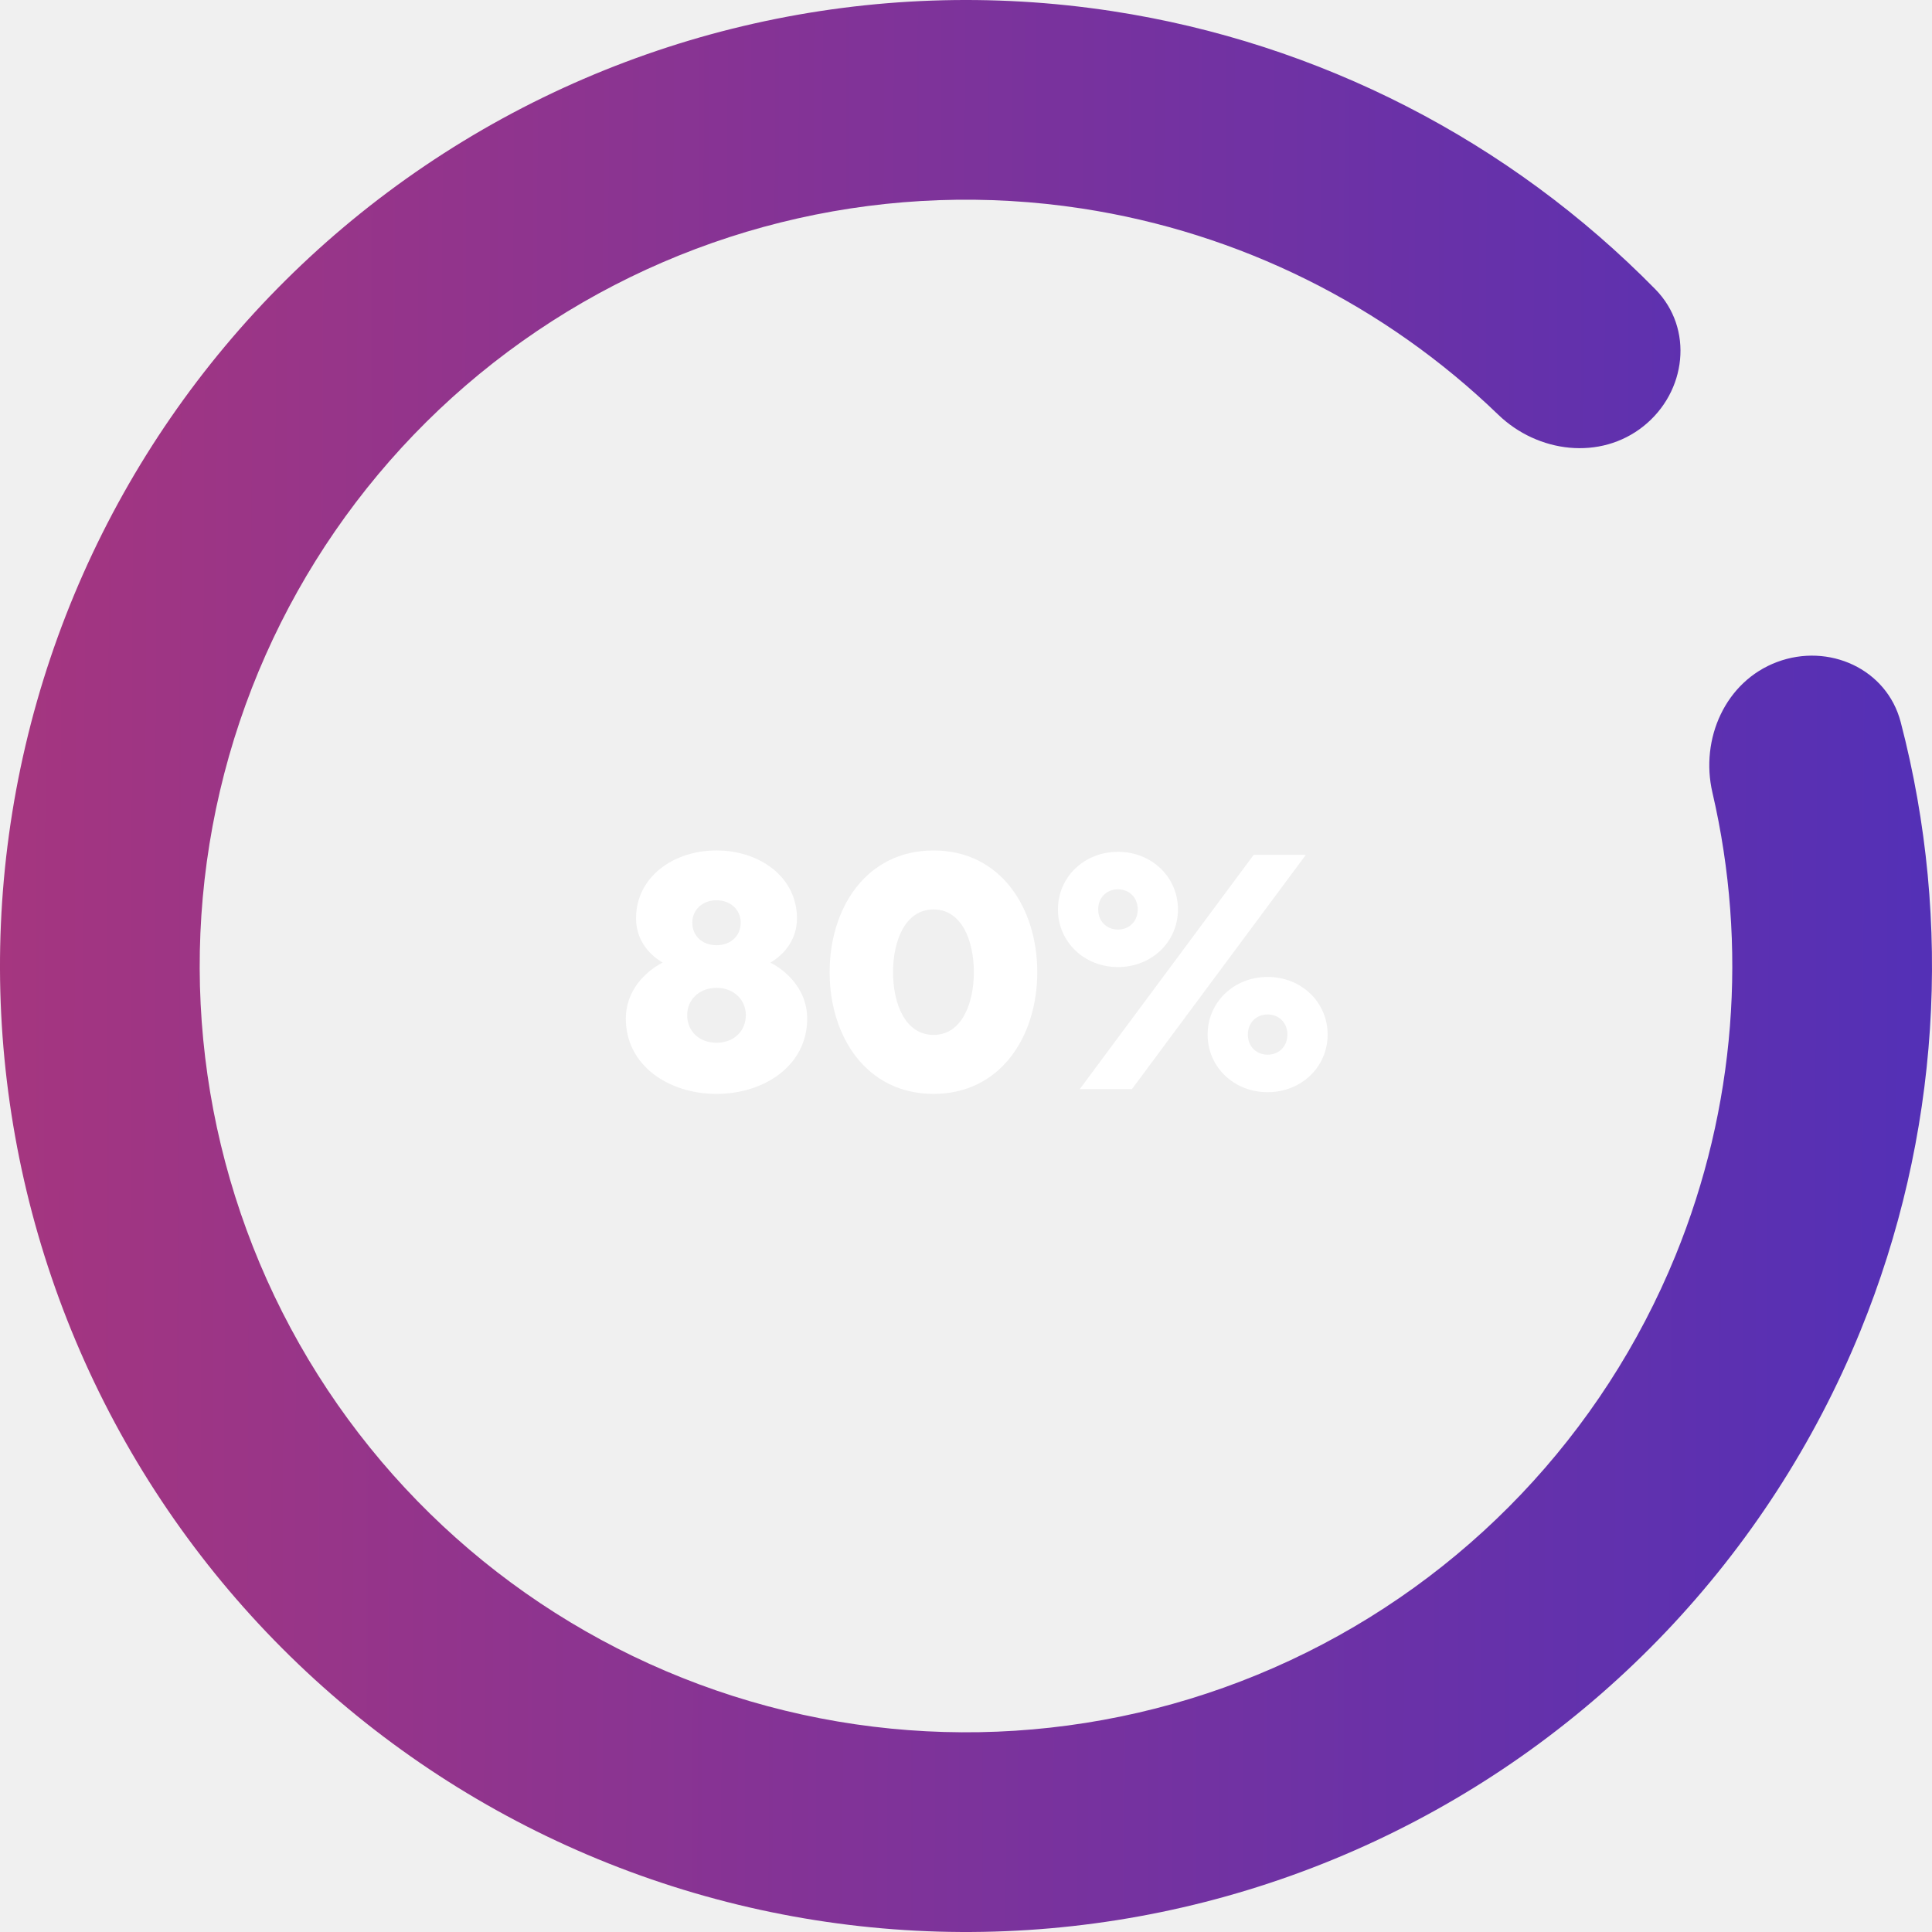
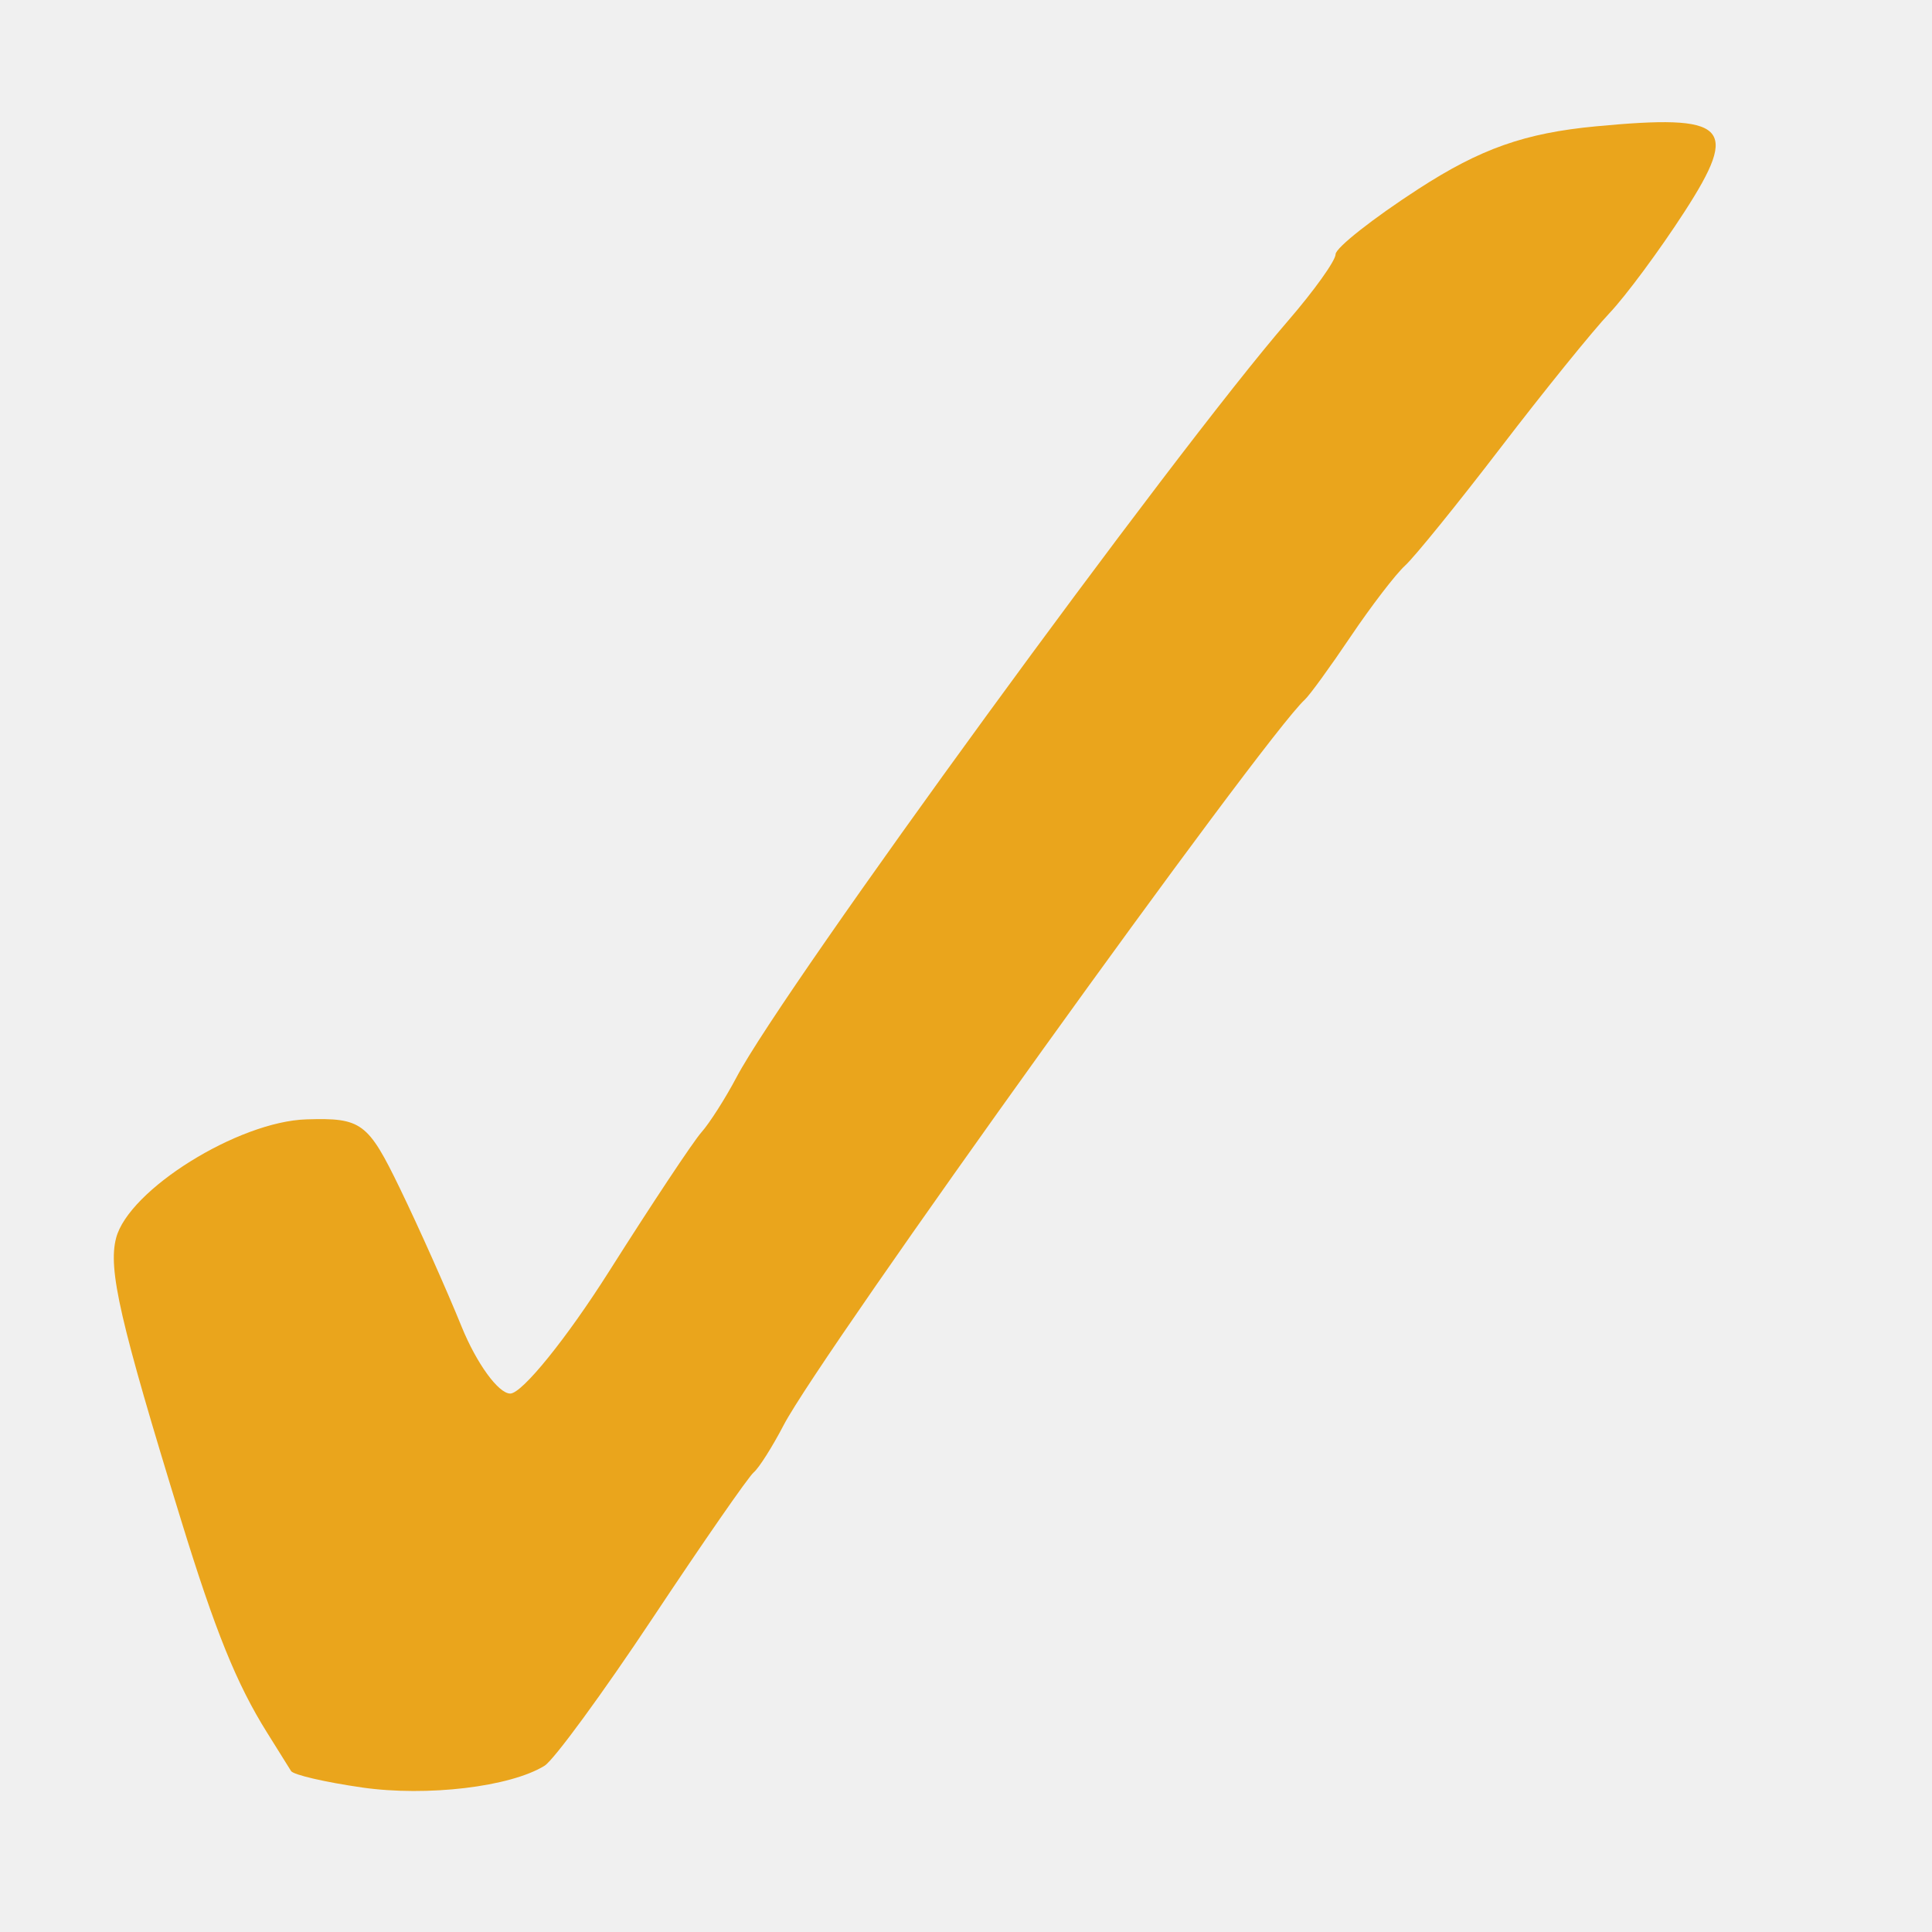
- <svg xmlns="http://www.w3.org/2000/svg" width="204" height="204" viewBox="0 0 204 204" fill="none">
-   <path d="M187.639 69.902C193.092 67.859 199.226 70.614 200.696 76.248C206.238 97.486 204.802 120.051 196.436 140.546C186.737 164.31 168.435 183.543 145.182 194.409C121.928 205.275 95.433 206.975 70.982 199.169C46.531 191.364 25.921 174.628 13.264 152.299C0.607 129.97 -3.166 103.69 2.696 78.702C8.559 53.713 23.627 31.854 44.894 17.484C66.161 3.114 92.064 -2.709 117.435 1.175C139.317 4.524 159.415 14.883 174.791 30.547C178.869 34.702 178.083 41.38 173.529 45.009C168.975 48.637 162.385 47.827 158.195 43.783C146.212 32.215 130.877 24.564 114.244 22.018C94.118 18.937 73.57 23.557 56.699 34.956C39.829 46.355 27.876 63.696 23.225 83.518C18.574 103.34 21.568 124.188 31.608 141.901C41.649 159.614 57.998 172.89 77.394 179.082C96.791 185.274 117.809 183.925 136.255 175.305C154.701 166.686 169.219 151.429 176.914 132.578C183.273 116.999 184.584 99.912 180.815 83.688C179.497 78.016 182.187 71.946 187.639 69.902Z" fill="url(#paint0_linear_16_344)" />
-   <path d="M75.656 89.8C71.048 89.8 67.16 92.644 67.16 96.964C67.16 99.016 68.276 100.636 69.968 101.644C68.06 102.616 66.08 104.668 66.08 107.548C66.08 112.552 70.652 115.504 75.656 115.504C80.66 115.504 85.232 112.552 85.232 107.548C85.232 104.668 83.252 102.616 81.344 101.644C83.036 100.636 84.152 99.016 84.152 96.964C84.152 92.644 80.264 89.8 75.656 89.8ZM78.752 107.188C78.752 108.88 77.492 110.104 75.656 110.104C73.82 110.104 72.56 108.88 72.56 107.188C72.56 105.568 73.82 104.308 75.656 104.308C77.492 104.308 78.752 105.568 78.752 107.188ZM75.656 95.056C77.096 95.056 78.212 96.028 78.212 97.432C78.212 98.836 77.132 99.808 75.656 99.808C74.18 99.808 73.1 98.836 73.1 97.432C73.1 96.028 74.216 95.056 75.656 95.056ZM109.525 102.652C109.525 95.848 105.637 89.8 98.581 89.8C91.489 89.8 87.601 95.848 87.601 102.652C87.601 109.456 91.489 115.504 98.581 115.504C105.637 115.504 109.525 109.456 109.525 102.652ZM102.829 102.652C102.829 106 101.533 109.276 98.581 109.276C95.593 109.276 94.297 106 94.297 102.652C94.297 99.304 95.593 96.028 98.581 96.028C101.533 96.028 102.829 99.304 102.829 102.652ZM124.381 96.028C124.381 92.608 121.609 89.944 118.045 89.944C114.481 89.944 111.709 92.608 111.709 96.028C111.709 99.448 114.481 102.112 118.045 102.112C121.609 102.112 124.381 99.448 124.381 96.028ZM120.133 96.028C120.133 97.288 119.233 98.152 118.045 98.152C116.857 98.152 115.957 97.288 115.957 96.028C115.957 94.768 116.857 93.904 118.045 93.904C119.233 93.904 120.133 94.768 120.133 96.028ZM137.881 90.268H132.373L114.013 115H119.521L137.881 90.268ZM127.513 109.24C127.513 112.66 130.285 115.324 133.849 115.324C137.413 115.324 140.185 112.66 140.185 109.24C140.185 105.82 137.413 103.156 133.849 103.156C130.285 103.156 127.513 105.82 127.513 109.24ZM131.761 109.24C131.761 107.98 132.661 107.116 133.849 107.116C135.037 107.116 135.937 107.98 135.937 109.24C135.937 110.5 135.037 111.364 133.849 111.364C132.661 111.364 131.761 110.5 131.761 109.24Z" fill="white" />
-   <defs>
-     <linearGradient id="paint0_linear_16_344" x1="-12.435" y1="91.215" x2="228.124" y2="92.098" gradientUnits="userSpaceOnUse">
-       <stop stop-color="#AA367C" />
-       <stop offset="1" stop-color="#4A2FBD" />
-     </linearGradient>
-   </defs>
+ <svg xmlns="http://www.w3.org/2000/svg" viewBox="0 0 175 175">
+   <path d="m32.794 161.91c-3.325-0.477-6.218-1.147-6.428-1.489-0.211-0.342-1.189-1.907-2.173-3.479-2.766-4.417-4.696-9.187-7.802-19.286-5.538-18.001-6.615-22.682-5.874-25.516 1.145-4.377 11.067-10.561 17.246-10.749 4.985-0.152 5.565 0.277 8.466 6.266 1.712 3.536 4.223 9.161 5.579 12.5 1.356 3.339 3.341 6.071 4.41 6.071 1.07 0 5.099-4.982 8.955-11.071 3.856-6.089 7.617-11.755 8.359-12.59 0.742-0.835 2.176-3.085 3.188-5 4.337-8.211 39.472-56.403 49.927-68.481 2.38-2.75 4.329-5.476 4.331-6.057 0.002-0.581 3.378-3.243 7.503-5.915 5.636-3.651 9.633-5.061 16.081-5.671 11.924-1.128 13.048-0.046 8.027 7.725-2.255 3.49-5.32 7.632-6.81 9.203s-5.912 7.036-9.825 12.143c-3.913 5.107-7.819 9.929-8.68 10.714-0.86 0.786-3.079 3.679-4.931 6.429-1.852 2.75-3.719 5.321-4.15 5.714-3.735 3.407-43.817 59.201-47.208 65.714-1.023 1.964-2.245 3.893-2.717 4.286-0.472 0.393-4.581 6.318-9.132 13.167-4.551 6.849-8.966 12.88-9.811 13.403-3.1 1.916-10.641 2.814-16.531 1.97z" fill="#eaa51c" stroke-width="2.857" />
</svg>
